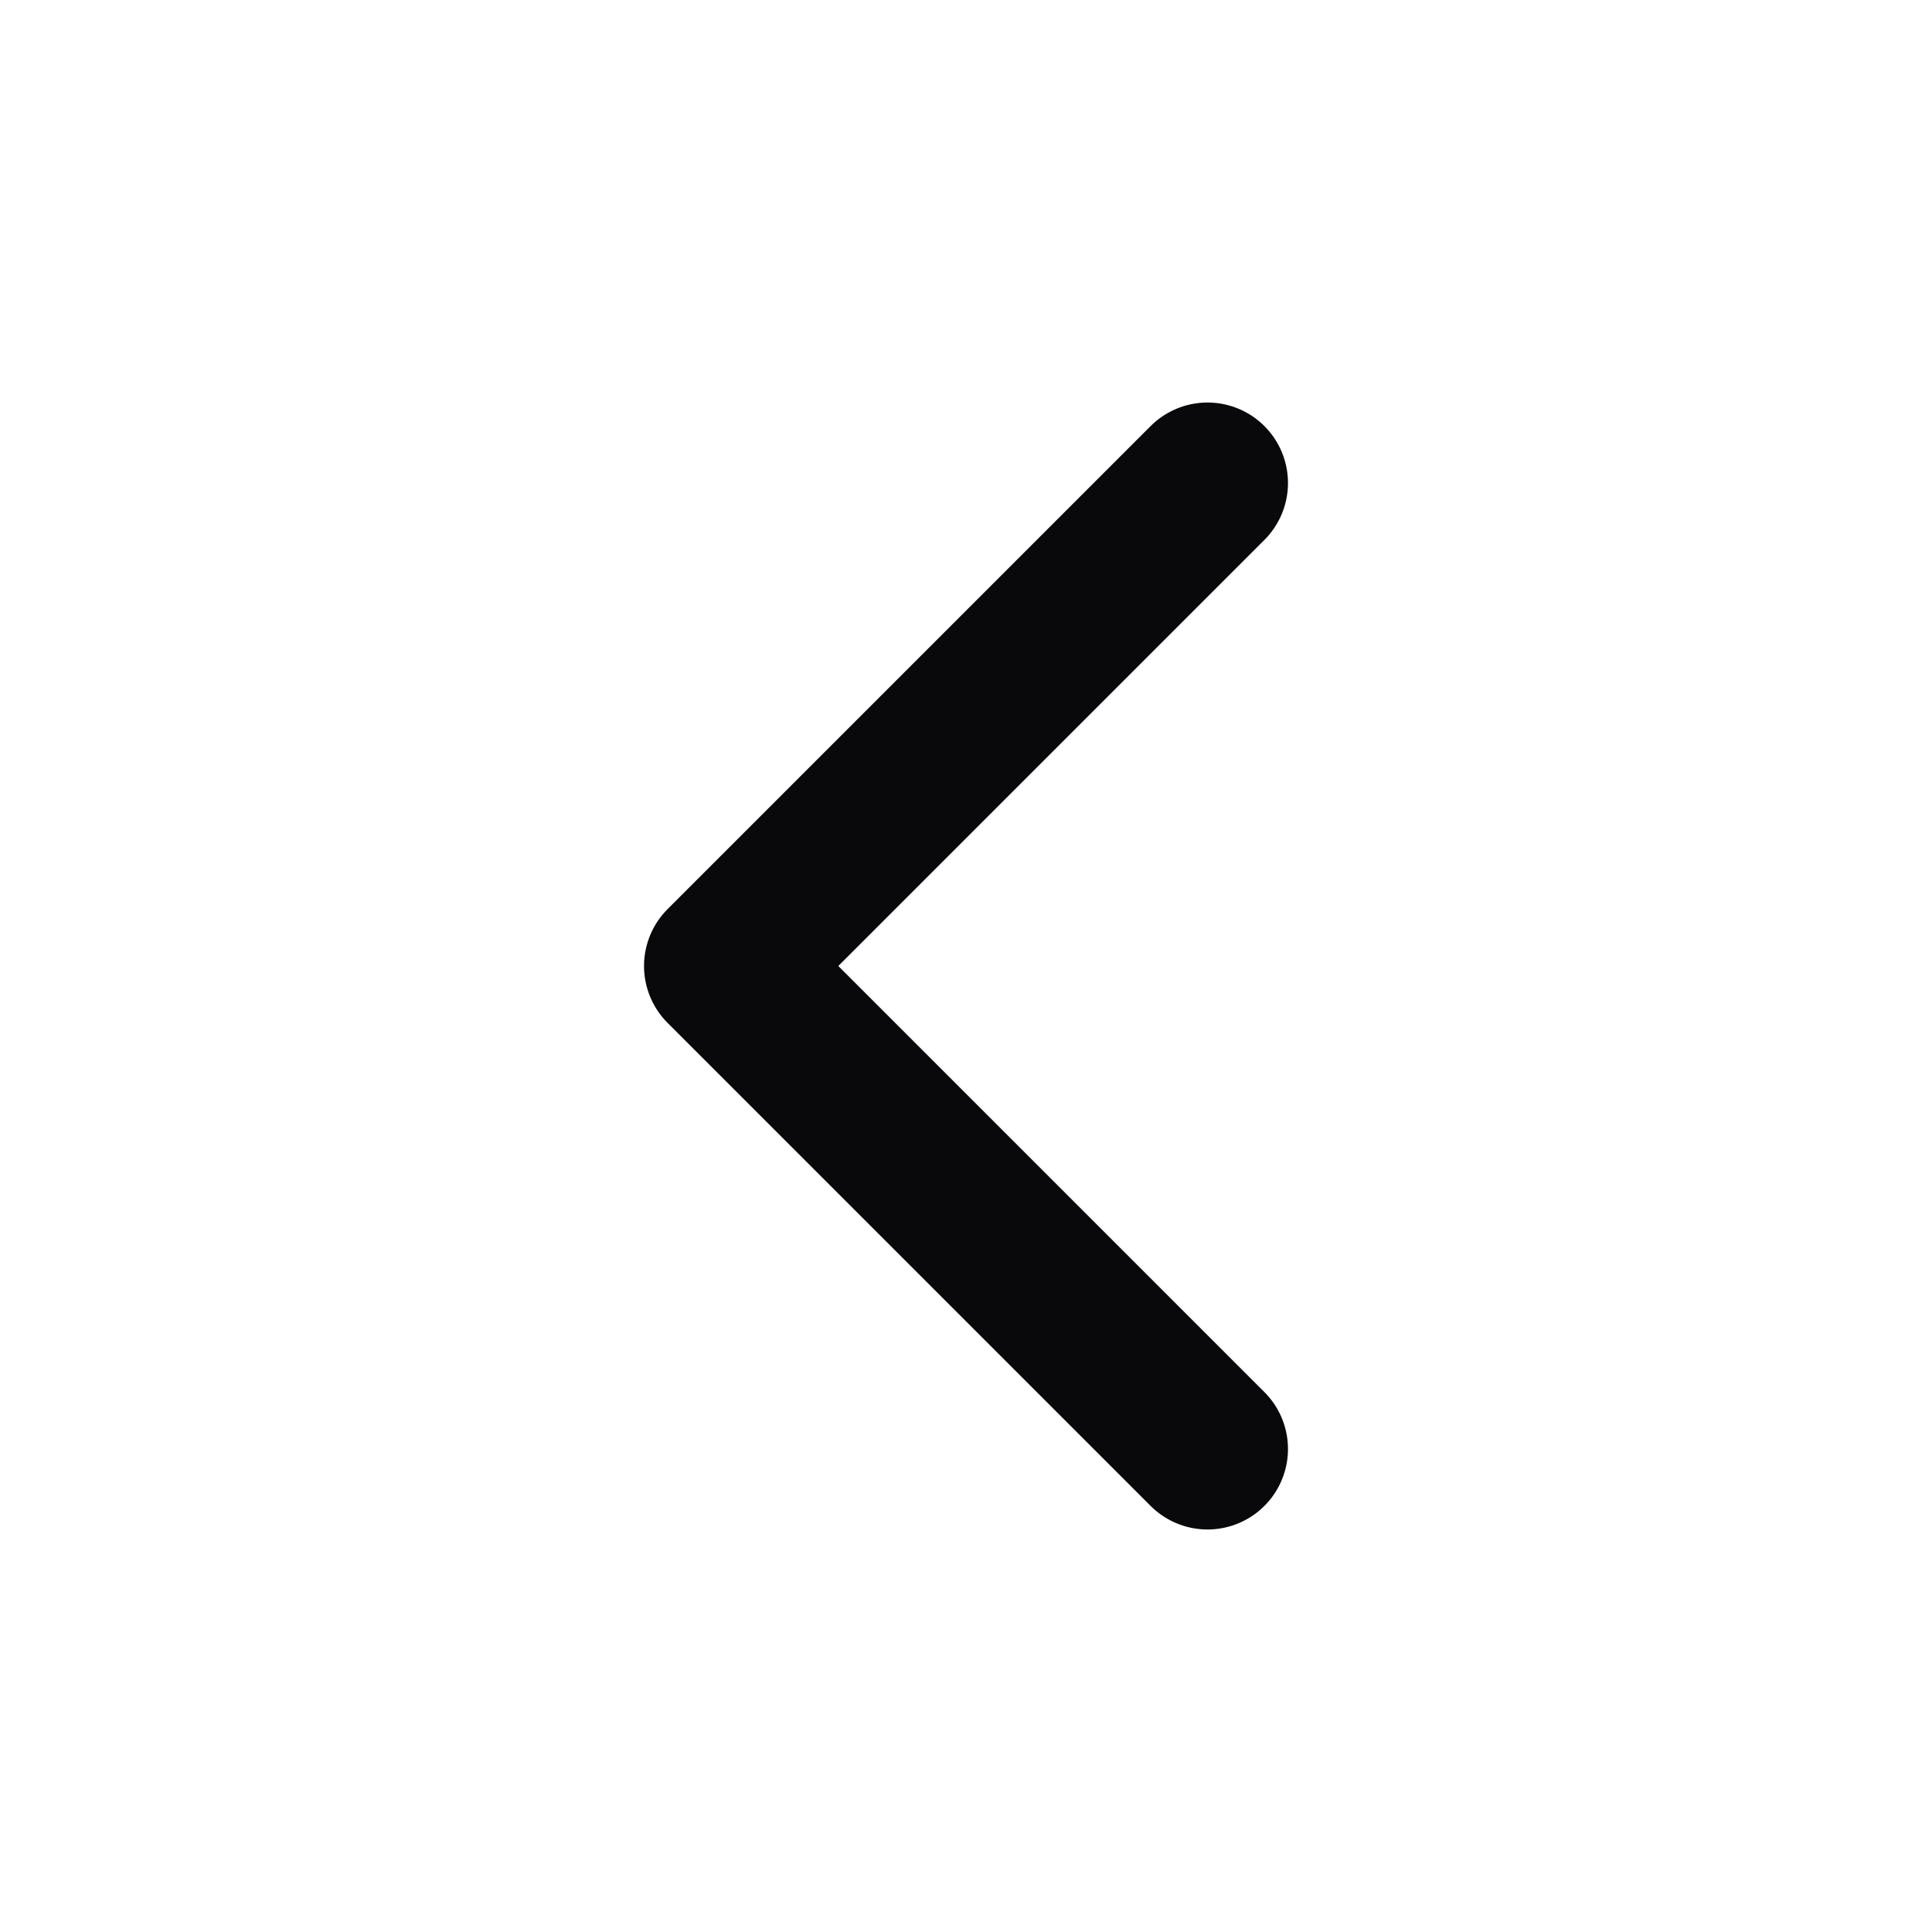
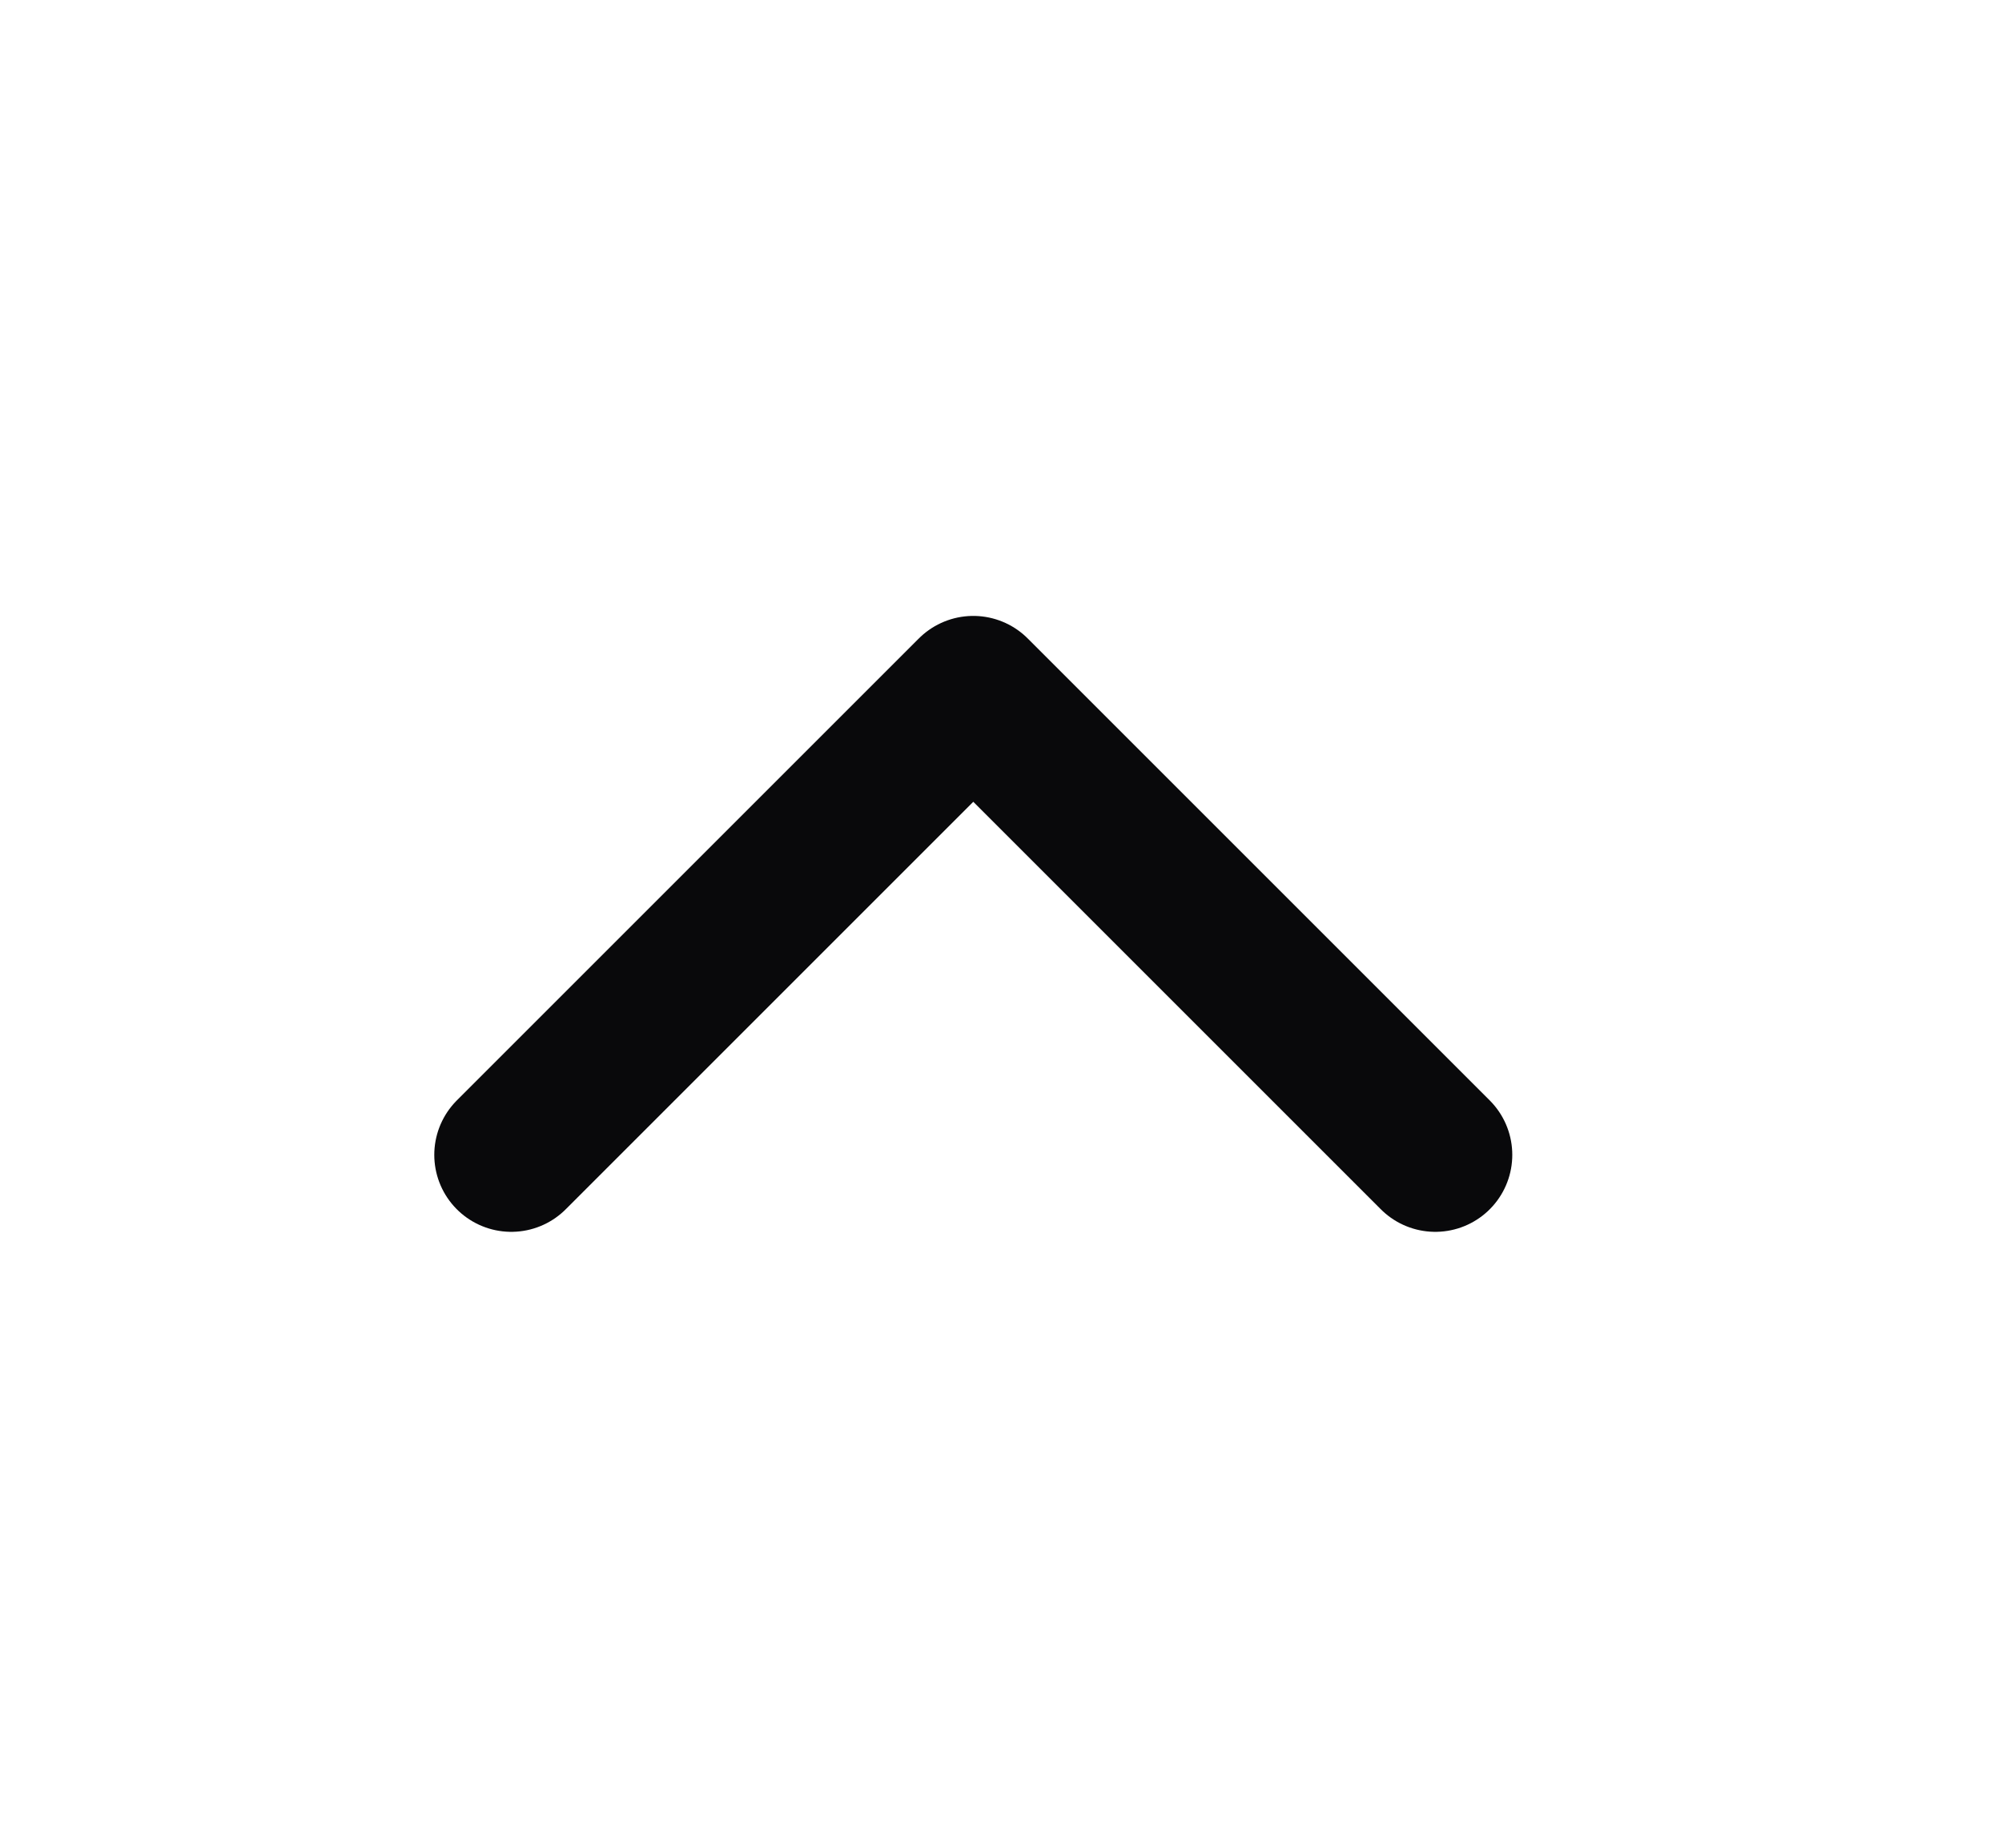
- <svg xmlns="http://www.w3.org/2000/svg" width="16" height="16" viewBox="0 0 16 16" fill="none">
-   <path d="M10 12L6 8L10 4" stroke="#09090B" stroke-width="1.333" stroke-linecap="round" stroke-linejoin="round" />
+ <svg xmlns="http://www.w3.org/2000/svg" width="13" height="12" viewBox="0 0 13 12" fill="none">
+   <path d="M9.32 7.5L6.32 4.5L3.32 7.5" stroke="#09090B" stroke-linecap="round" stroke-linejoin="round" />
</svg>
